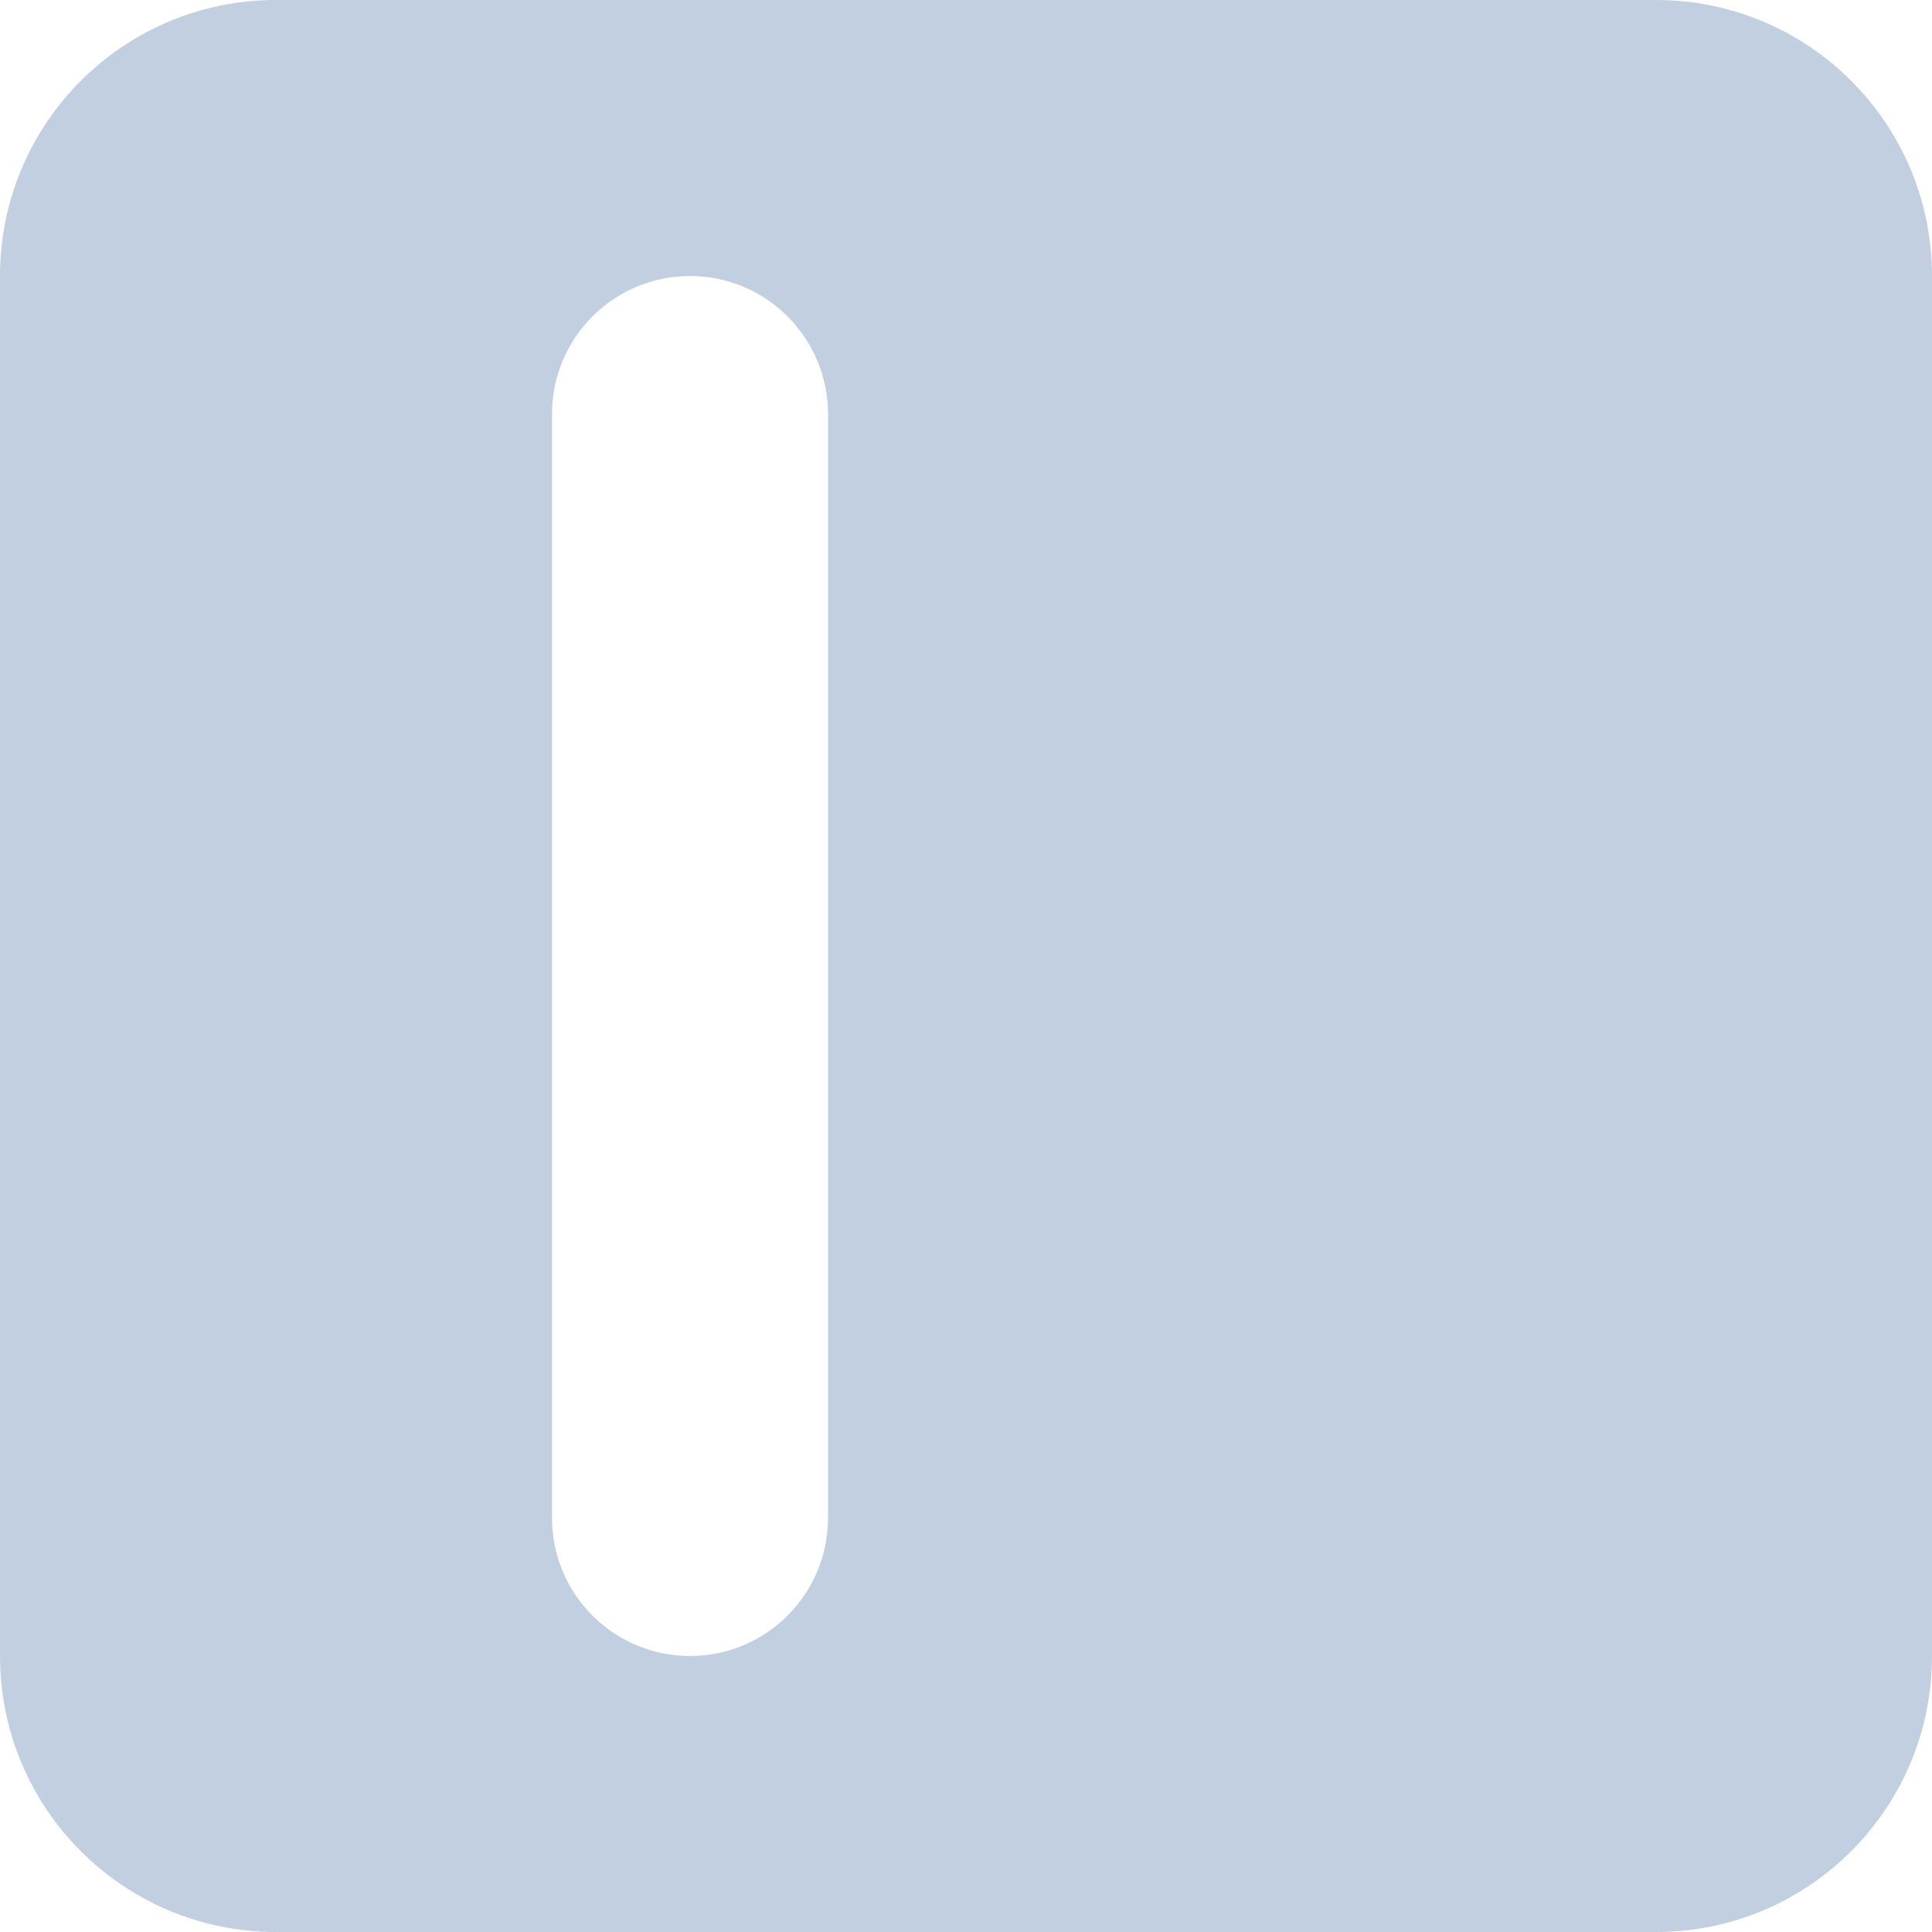
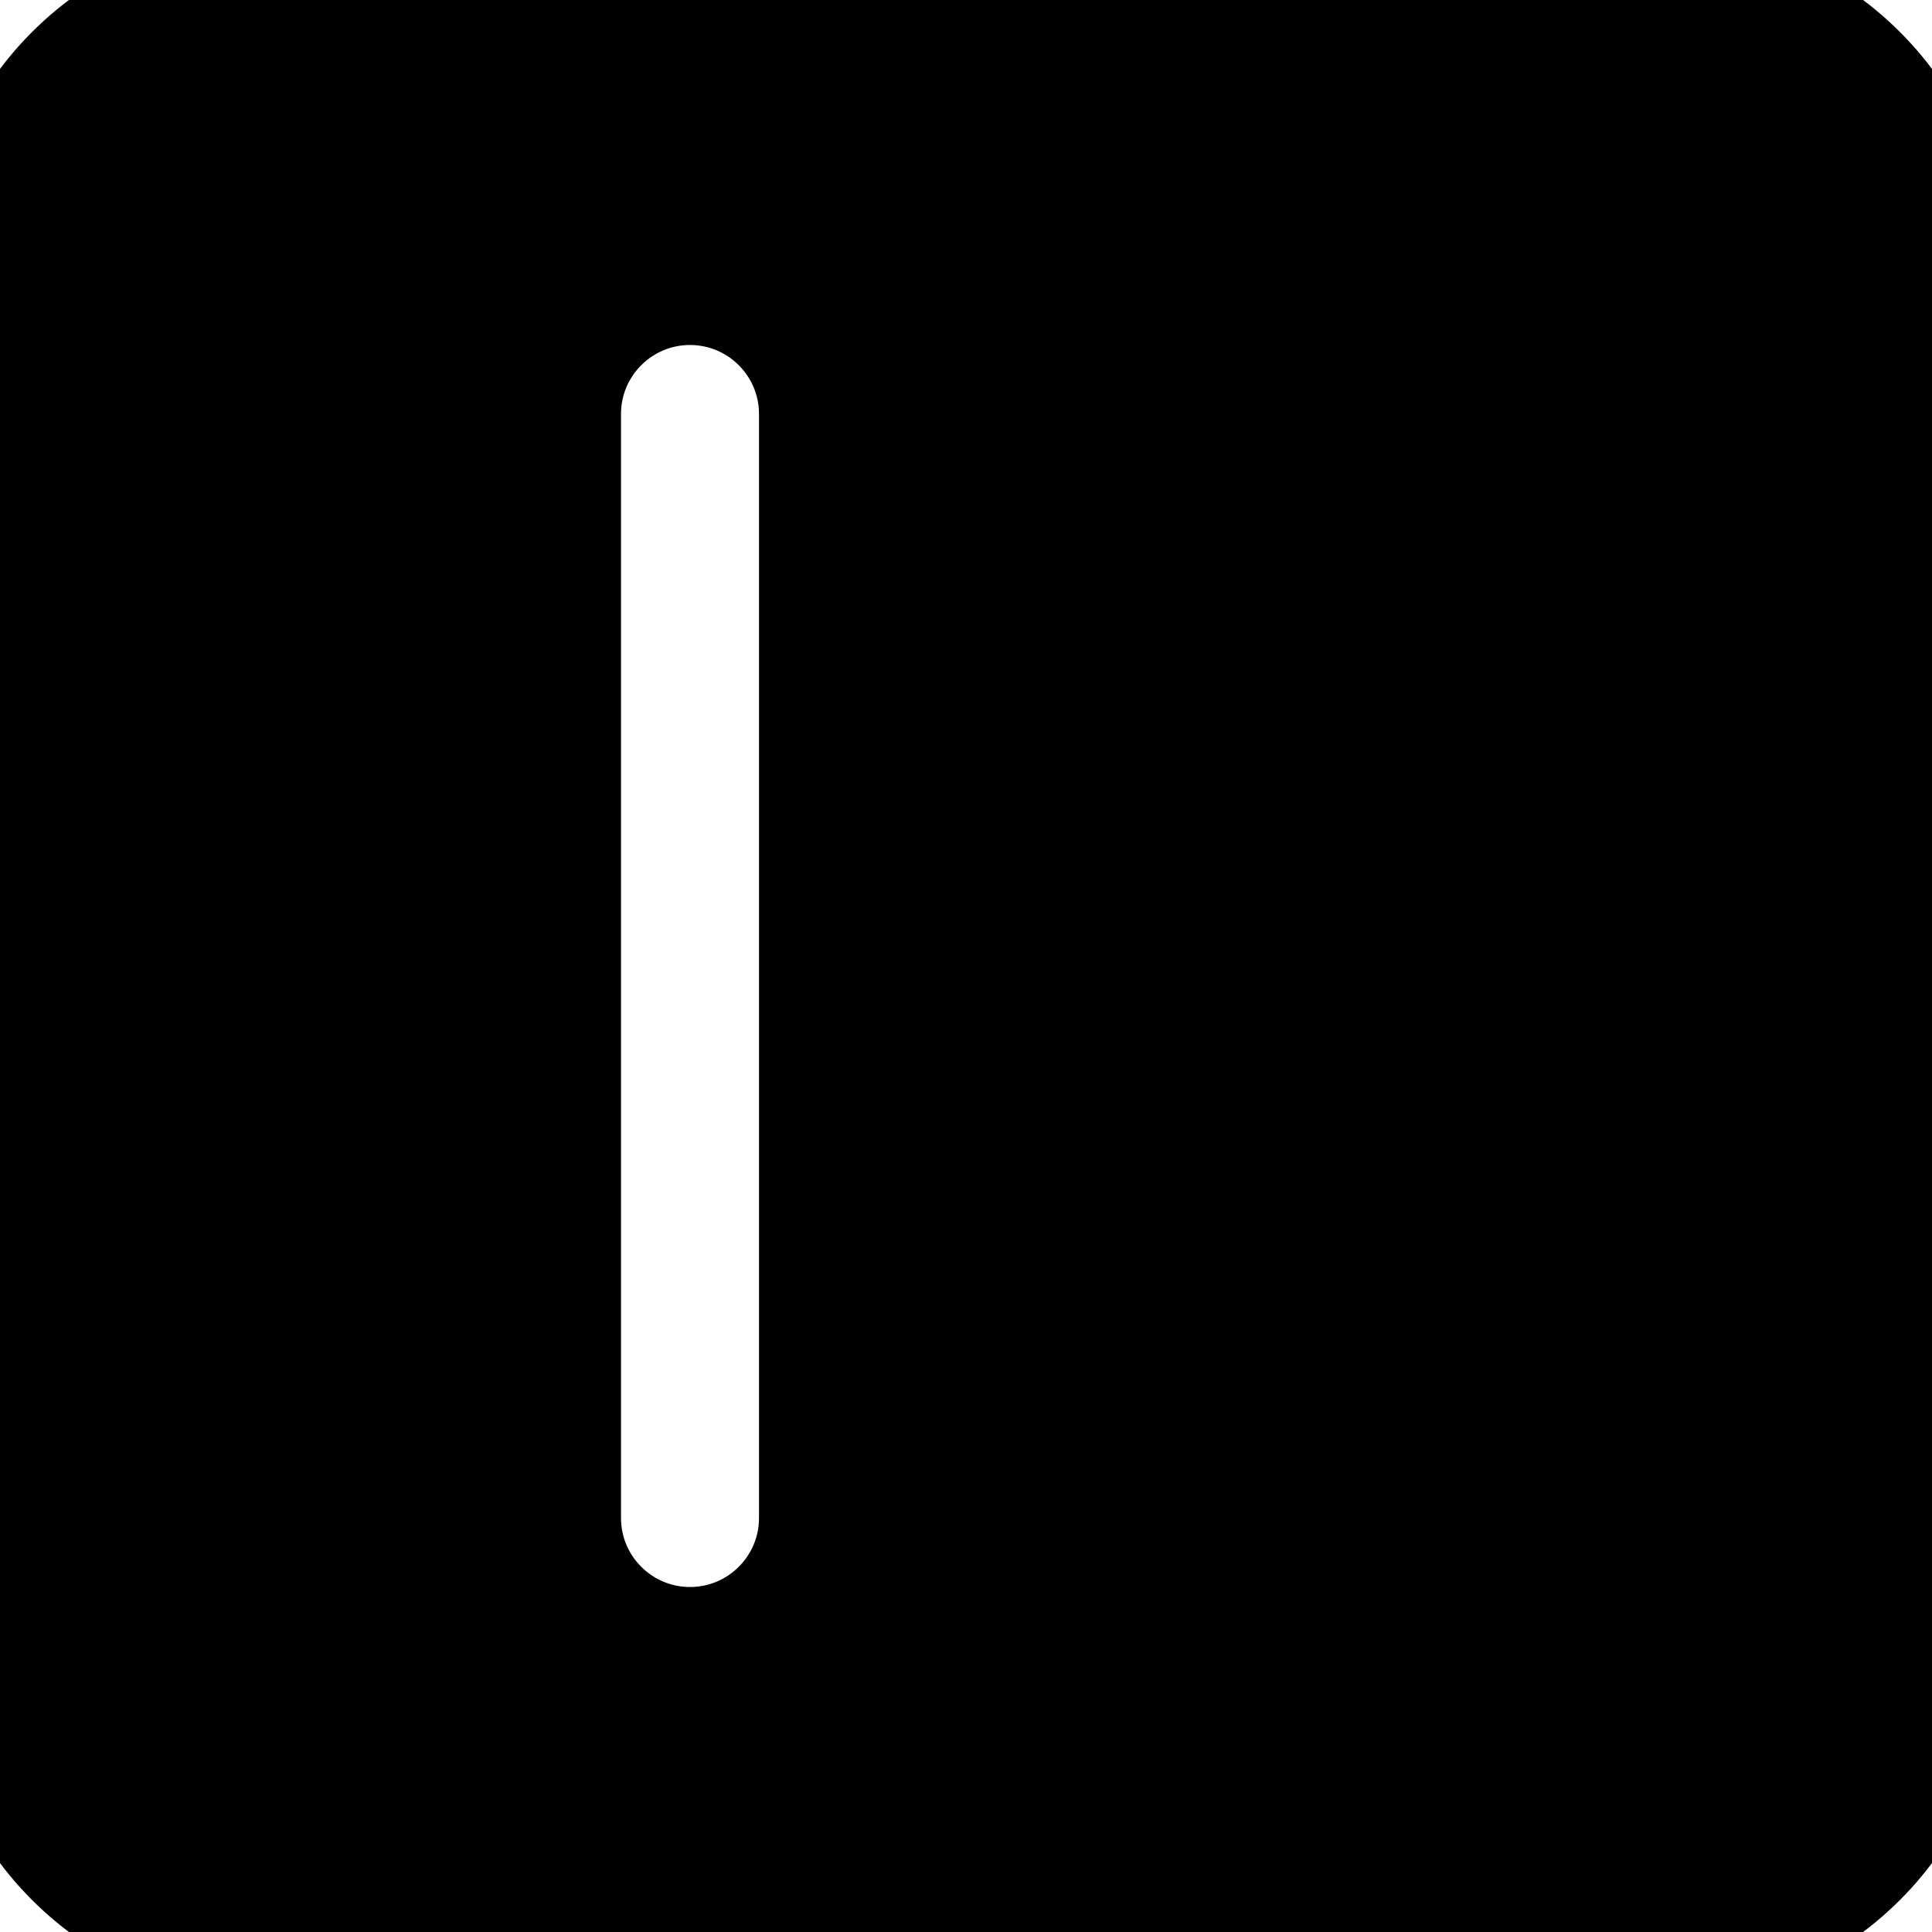
- <svg xmlns="http://www.w3.org/2000/svg" width="14" height="14" viewBox="0 0 14 14" fill="none">
-   <path fill-rule="evenodd" clip-rule="evenodd" d="M2 0C0.895 0 0 0.895 0 2V12C0 13.105 0.895 14 2 14H12C13.105 14 14 13.105 14 12V2C14 0.895 13.105 0 12 0H2ZM5 2C4.448 2 4 2.448 4 3V11C4 11.552 4.448 12 5 12C5.552 12 6 11.552 6 11V3C6 2.448 5.552 2 5 2Z" fill="#C2CFE0" />
+ <svg xmlns="http://www.w3.org/2000/svg" width="14" height="14" viewBox="0 0 14 14" fill="currentColor" stroke="currentColor">
+   <path fill-rule="evenodd" clip-rule="evenodd" d="M2 0C0.895 0 0 0.895 0 2V12C0 13.105 0.895 14 2 14H12C13.105 14 14 13.105 14 12V2C14 0.895 13.105 0 12 0H2ZM5 2C4.448 2 4 2.448 4 3V11C4 11.552 4.448 12 5 12C5.552 12 6 11.552 6 11V3C6 2.448 5.552 2 5 2Z" />
</svg>
